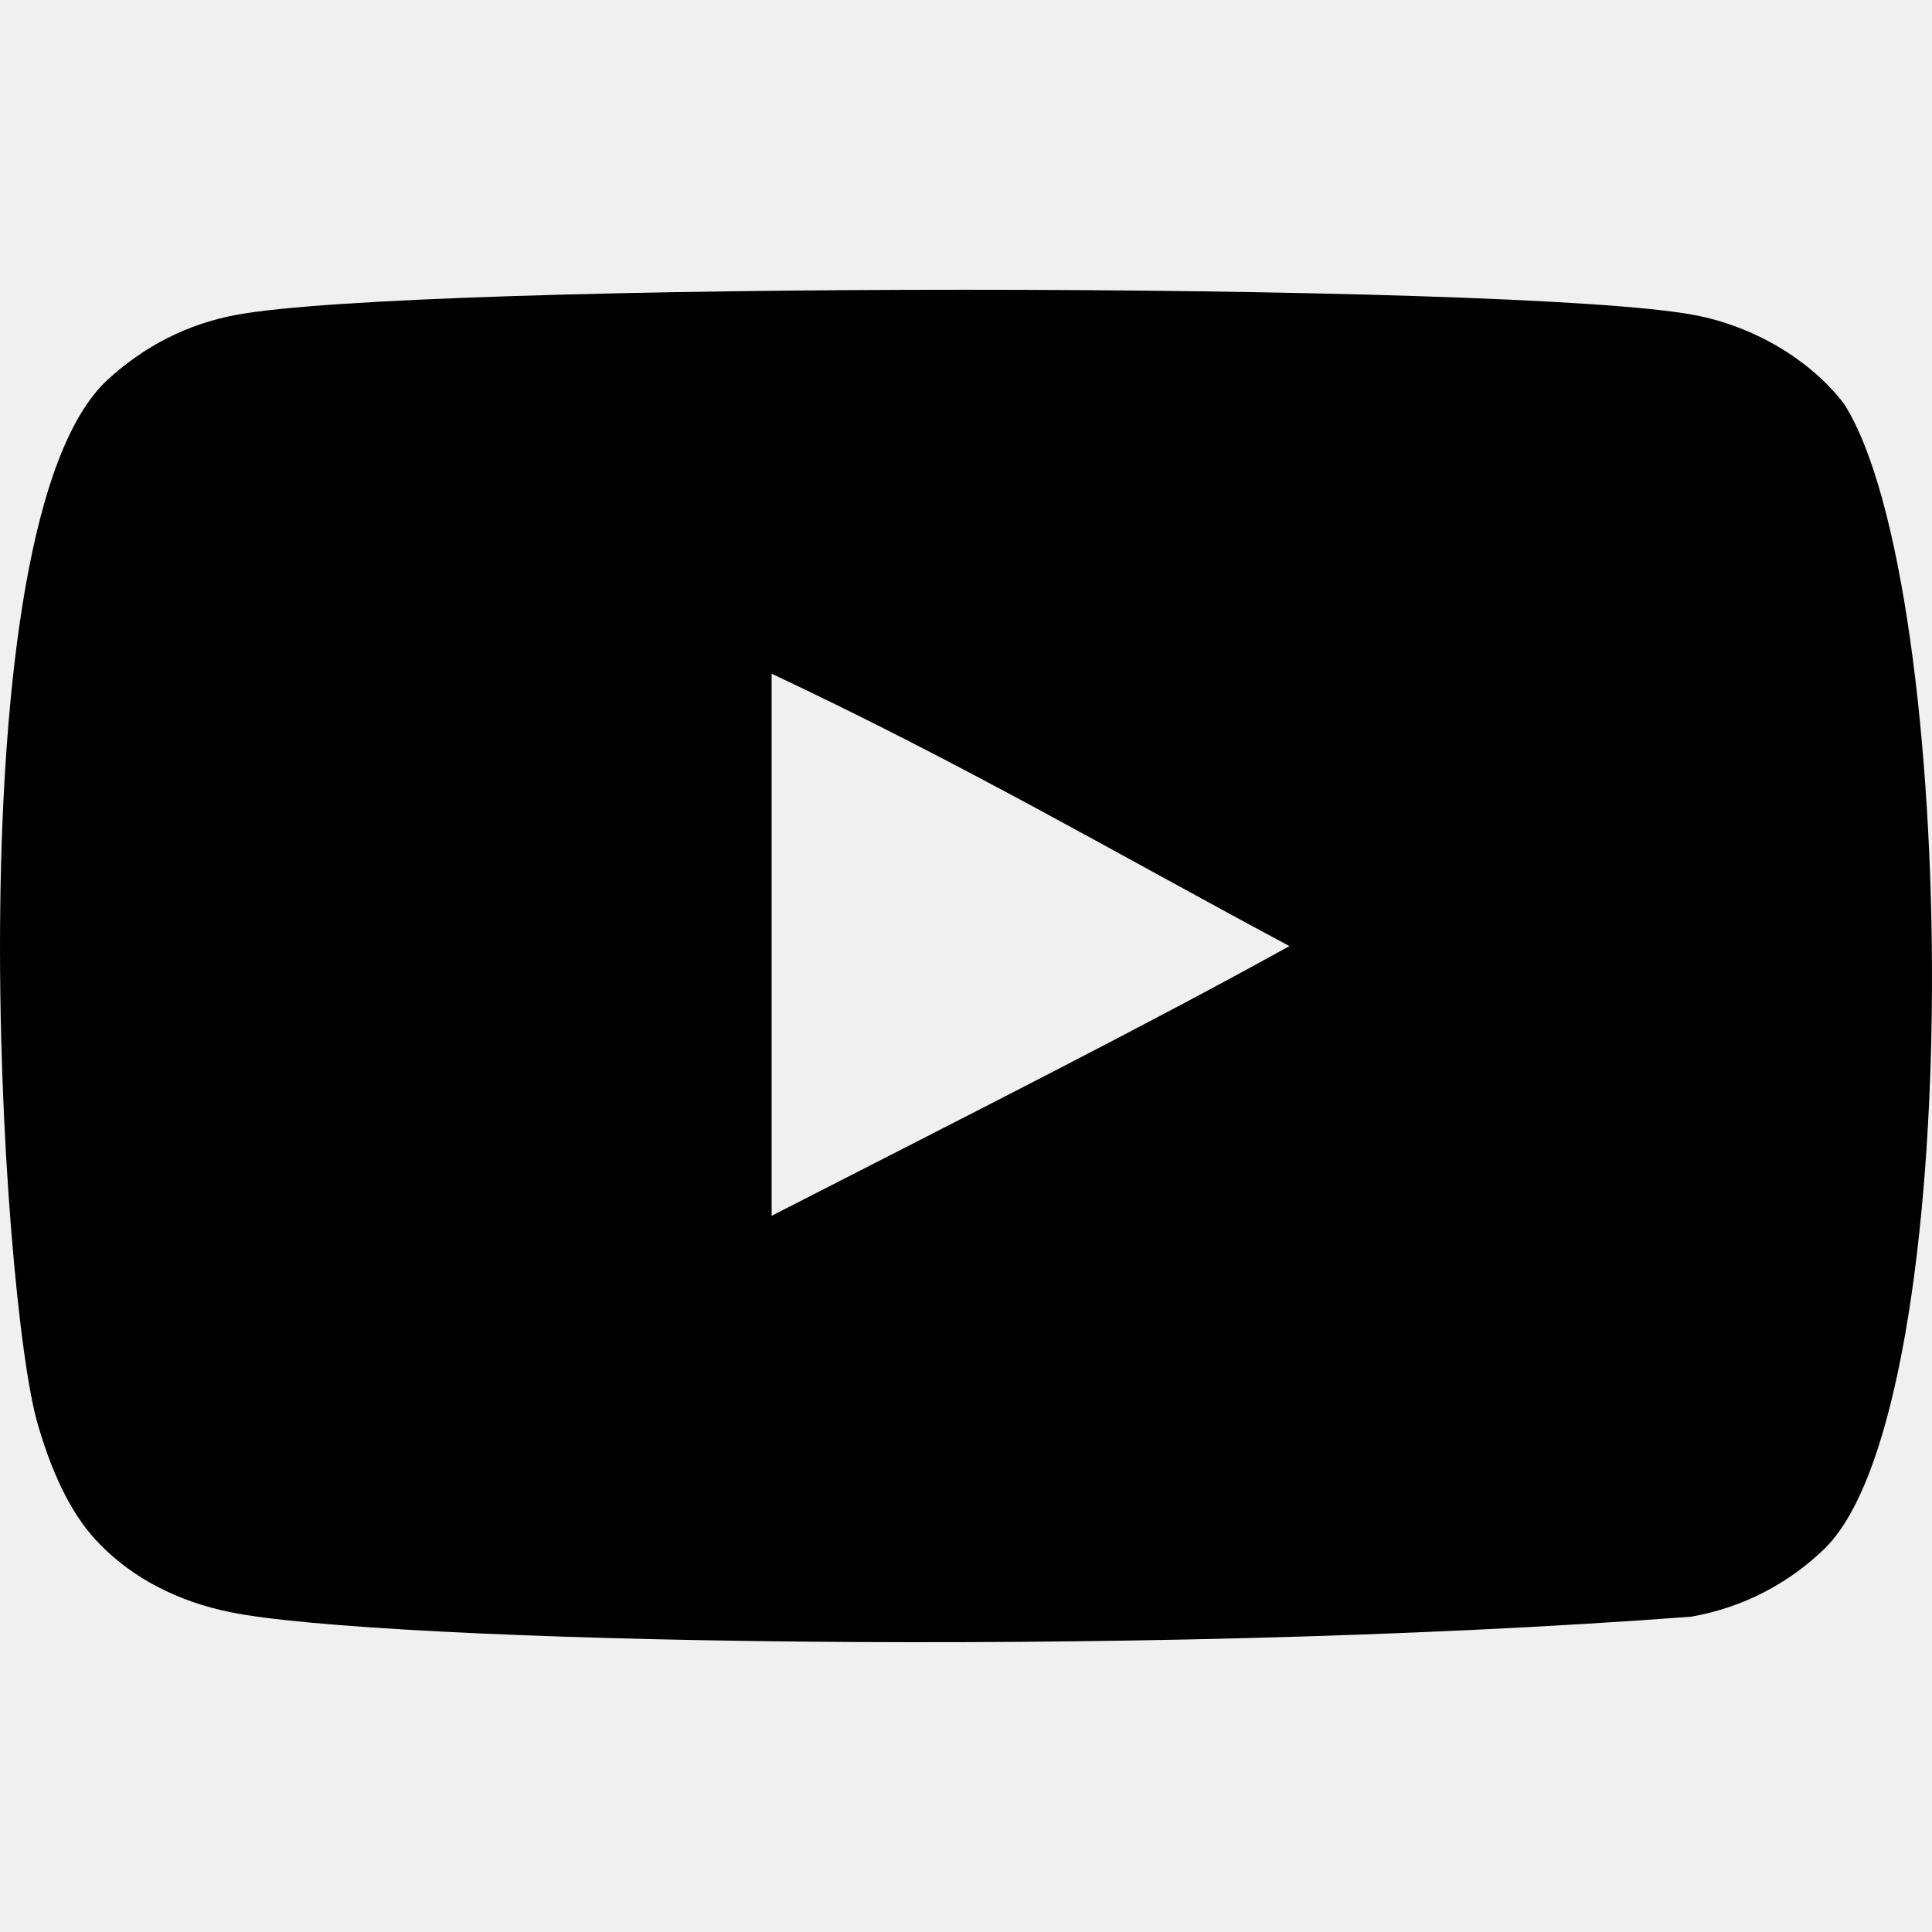
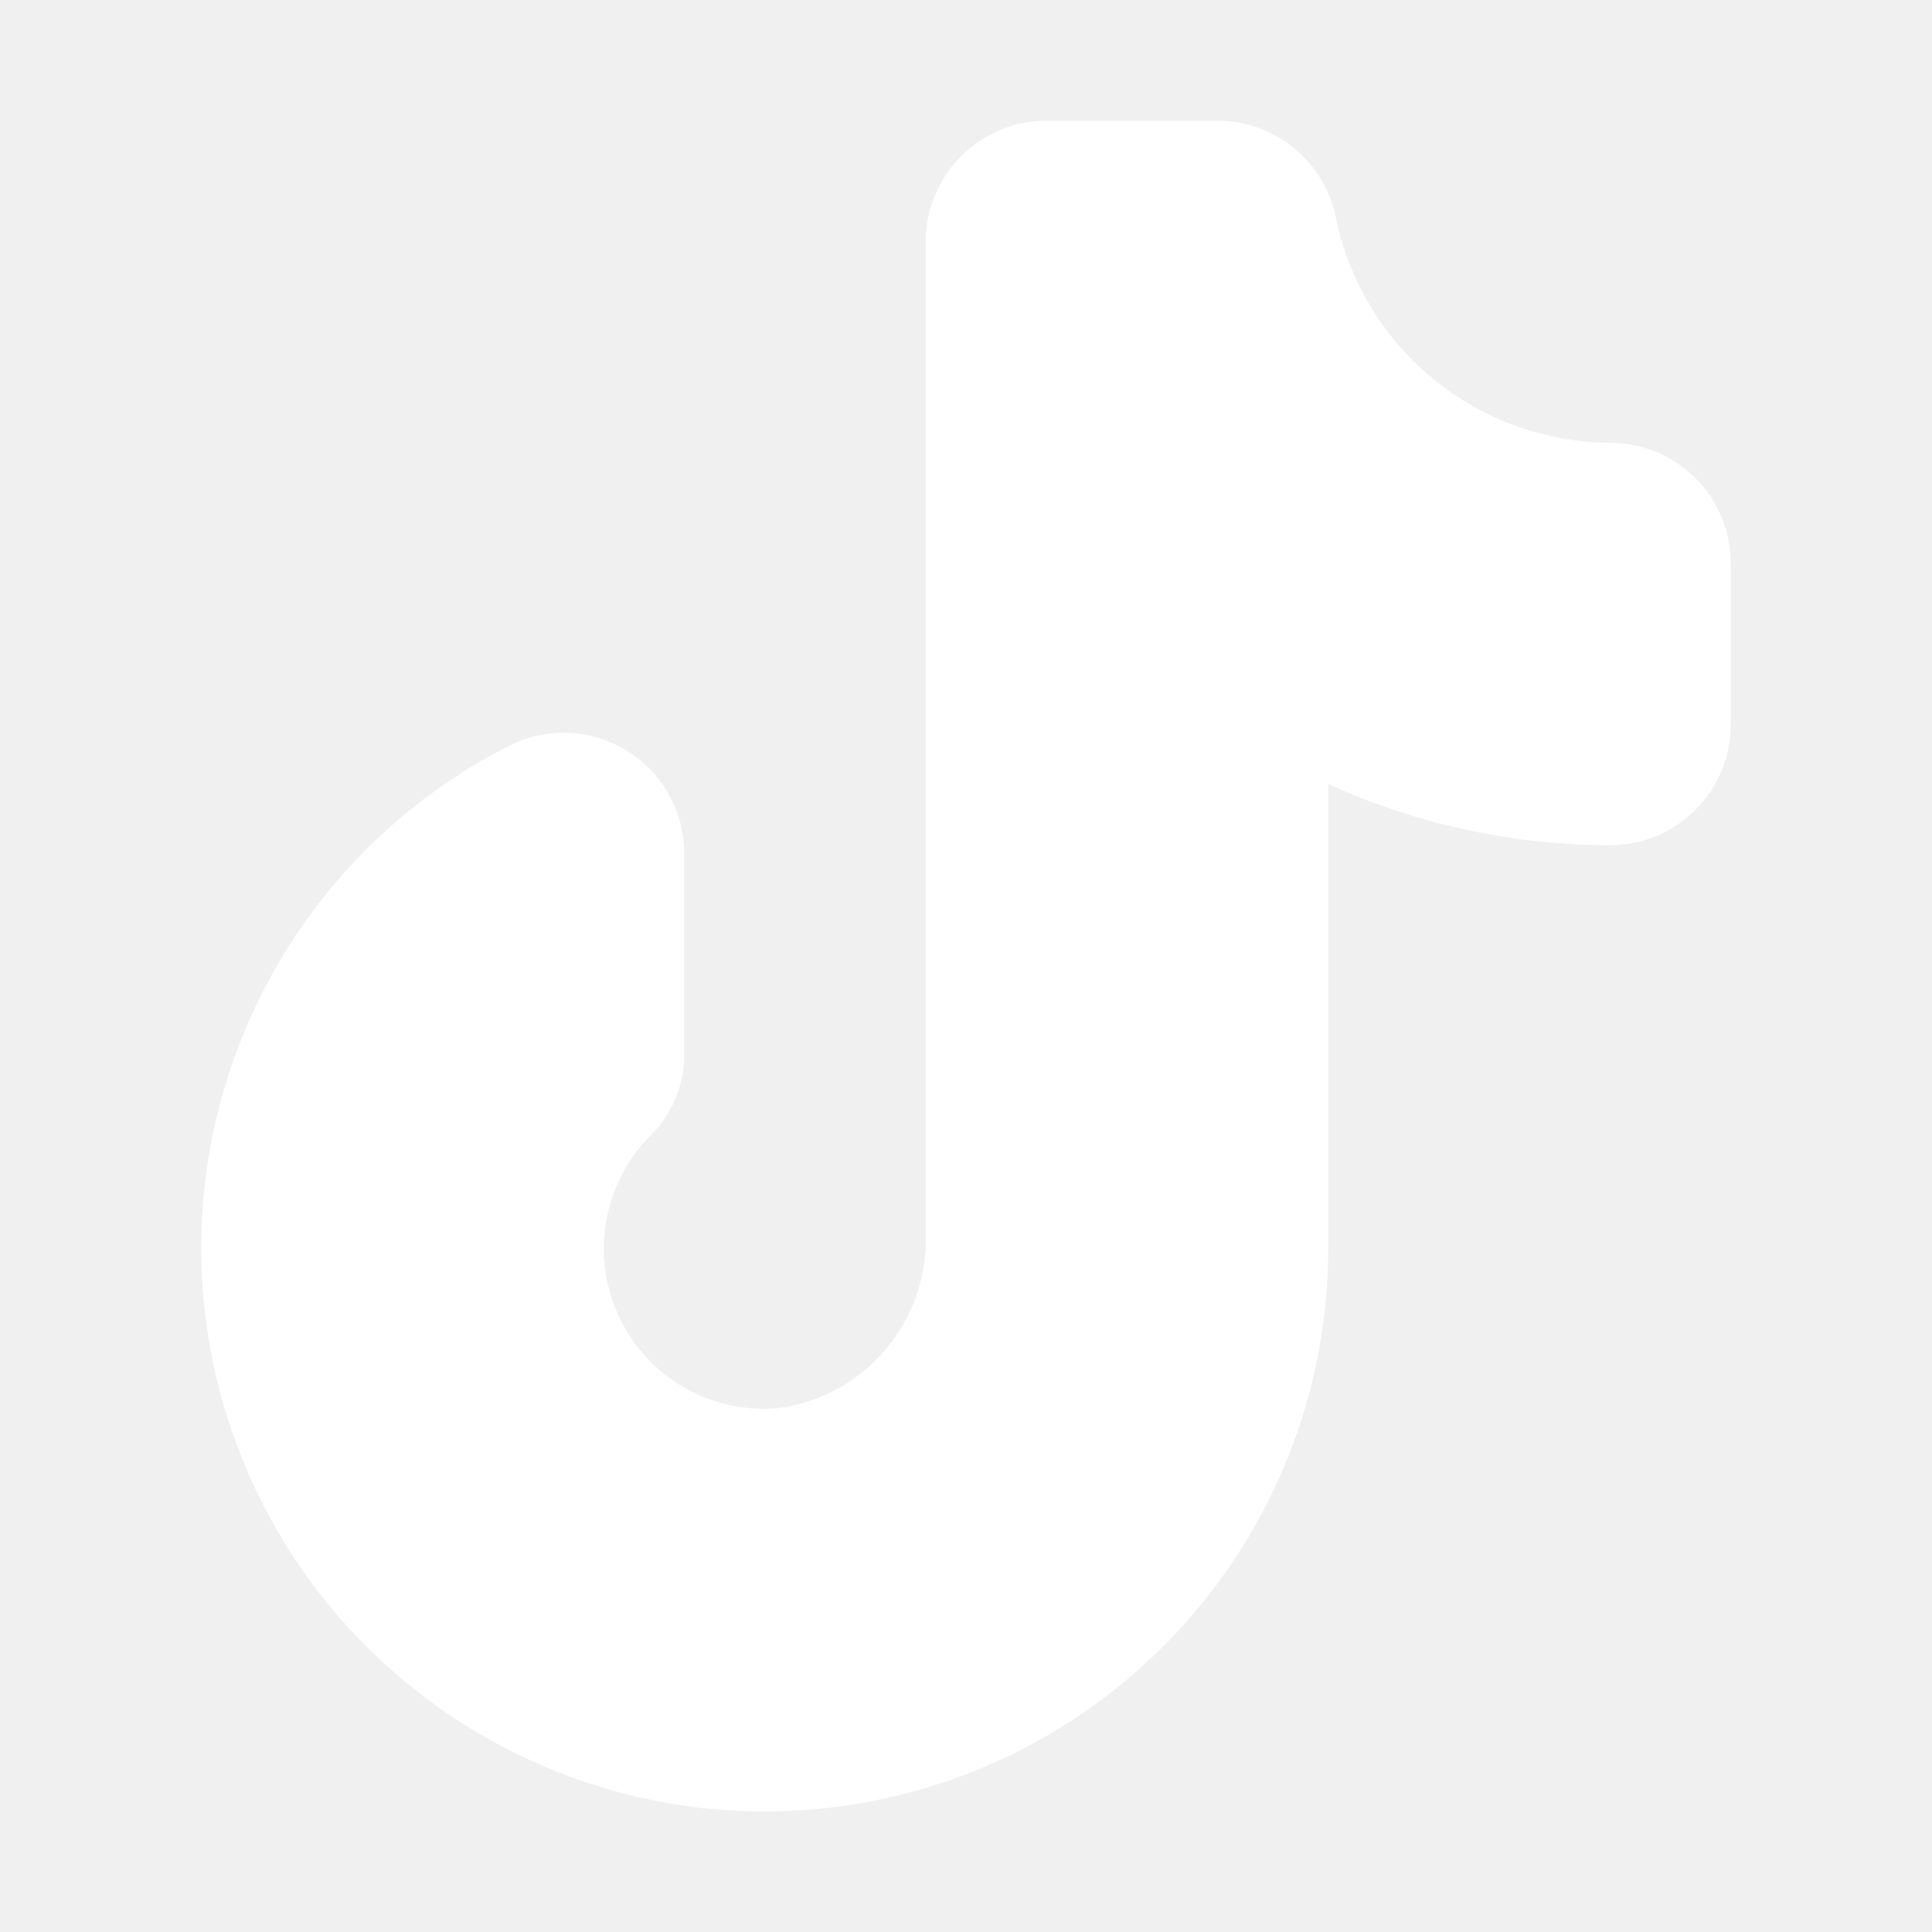
- <svg xmlns="http://www.w3.org/2000/svg" width="800px" height="800px" viewBox="0 -3 20 20" version="1.1">
-   <defs>
- 
- </defs>
-   <g id="Page-1" stroke="none" stroke-width="1" fill="none" fill-rule="evenodd">
-     <g id="Dribbble-Light-Preview" transform="translate(-300, -7442)" fill="#000000">
-       <g id="icons" transform="translate(56, 160)">
-         <path d="M251.988,7291.586 L251.988,7285.974 C253.981,7286.912 255.524,7287.817 257.348,7288.794 C255.843,7289.628 253.981,7290.565 251.988,7291.586 M263.091,7283.183 C262.747,7282.73 262.162,7282.378 261.538,7282.261 C259.705,7281.913 248.271,7281.912 246.439,7282.261 C245.939,7282.355 245.494,7282.582 245.111,7282.934 C243.5,7284.429 244.005,7292.452 244.393,7293.751 C244.557,7294.313 244.768,7294.719 245.034,7294.986 C245.376,7295.338 245.845,7295.58 246.384,7295.689 C247.893,7296.001 255.668,7296.175 261.506,7295.736 C262.044,7295.642 262.52,7295.391 262.896,7295.024 C264.386,7293.535 264.284,7285.062 263.091,7283.183" id="youtube-[#168]">
- 
- </path>
-       </g>
-     </g>
+ <svg xmlns="http://www.w3.org/2000/svg" fill="#ffffff" width="800px" height="800px" viewBox="0 0 24 24" id="tiktok" data-name="Flat Color" class="icon flat-color" stroke="#ffffff">
+   <g id="SVGRepo_bgCarrier" stroke-width="0" />
+   <g id="SVGRepo_tracerCarrier" stroke-linecap="round" stroke-linejoin="round" />
+   <g id="SVGRepo_iconCarrier">
+     <path id="primary" d="M21,7V9a1,1,0,0,1-1,1,8,8,0,0,1-4-1.08V15.5A6.5,6.5,0,1,1,6.53,9.72a1,1,0,0,1,1.47.9v2.52a.92.92,0,0,1-.28.62,2.49,2.49,0,0,0,2,4.23A2.61,2.61,0,0,0,12,15.35V3a1,1,0,0,1,1-1h2.11a1,1,0,0,1,1,.83A4,4,0,0,0,20,6,1,1,0,0,1,21,7Z" style="fill: #ffffff;" />
  </g>
</svg>
